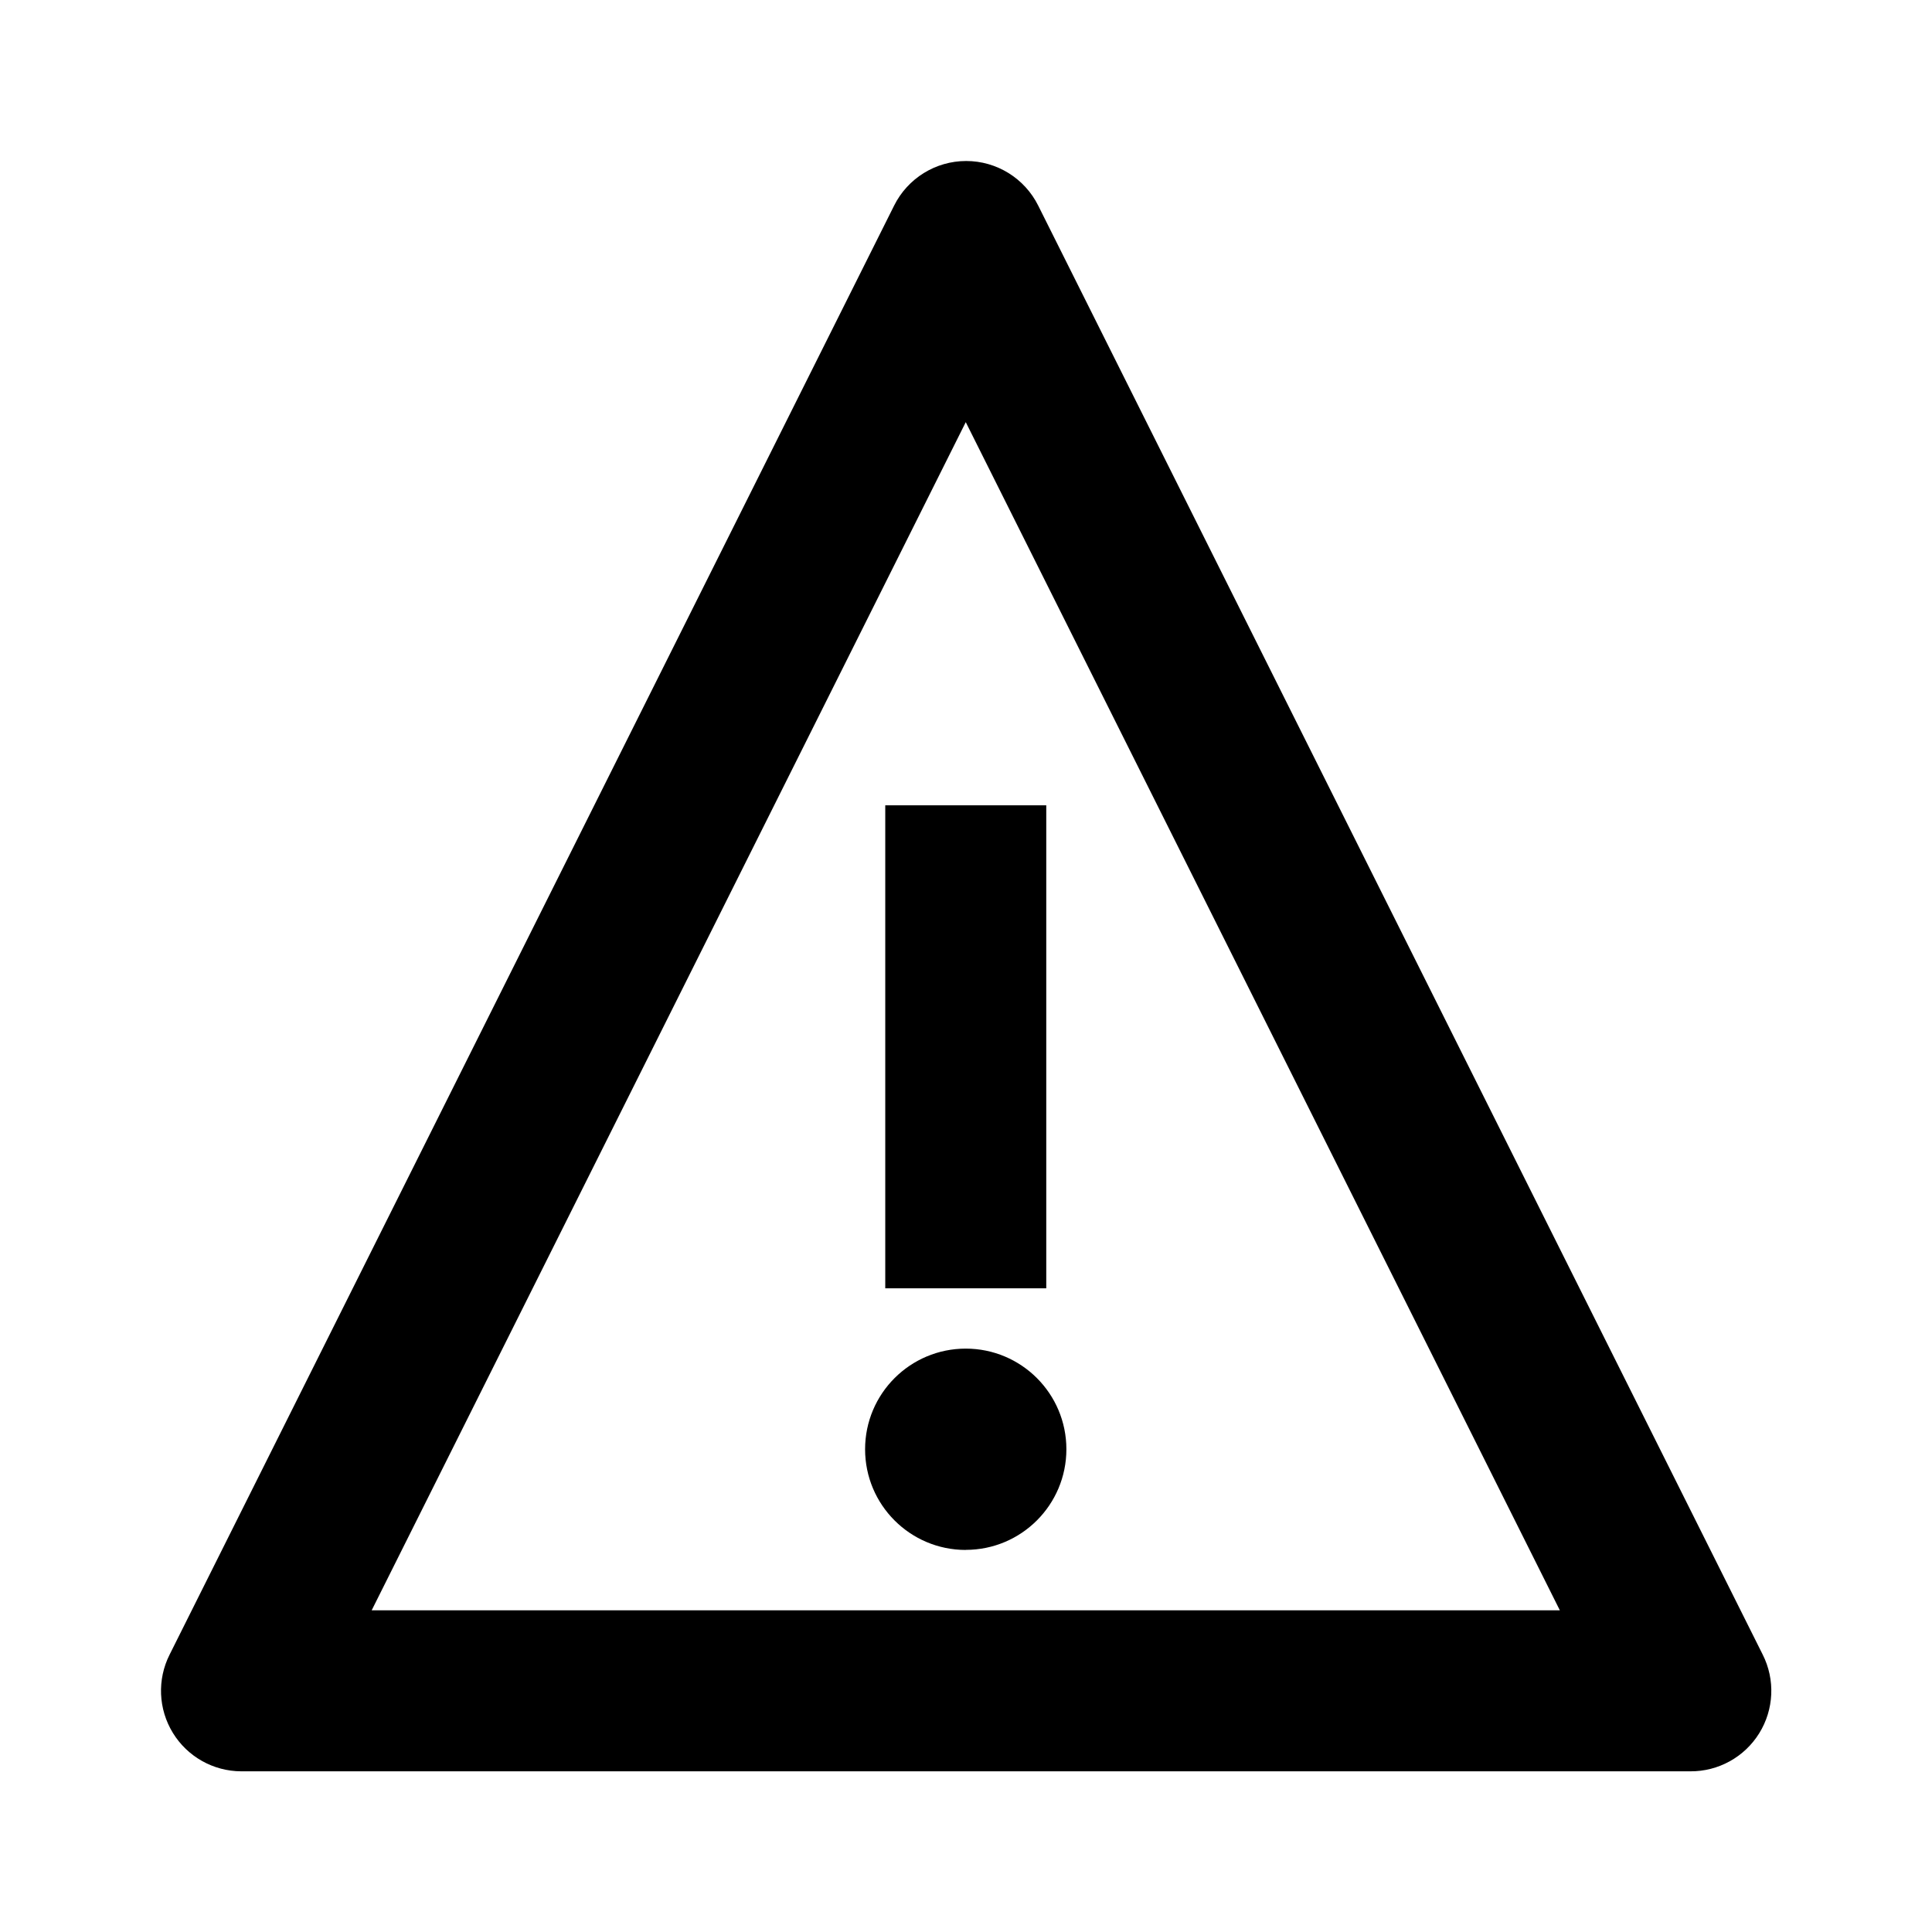
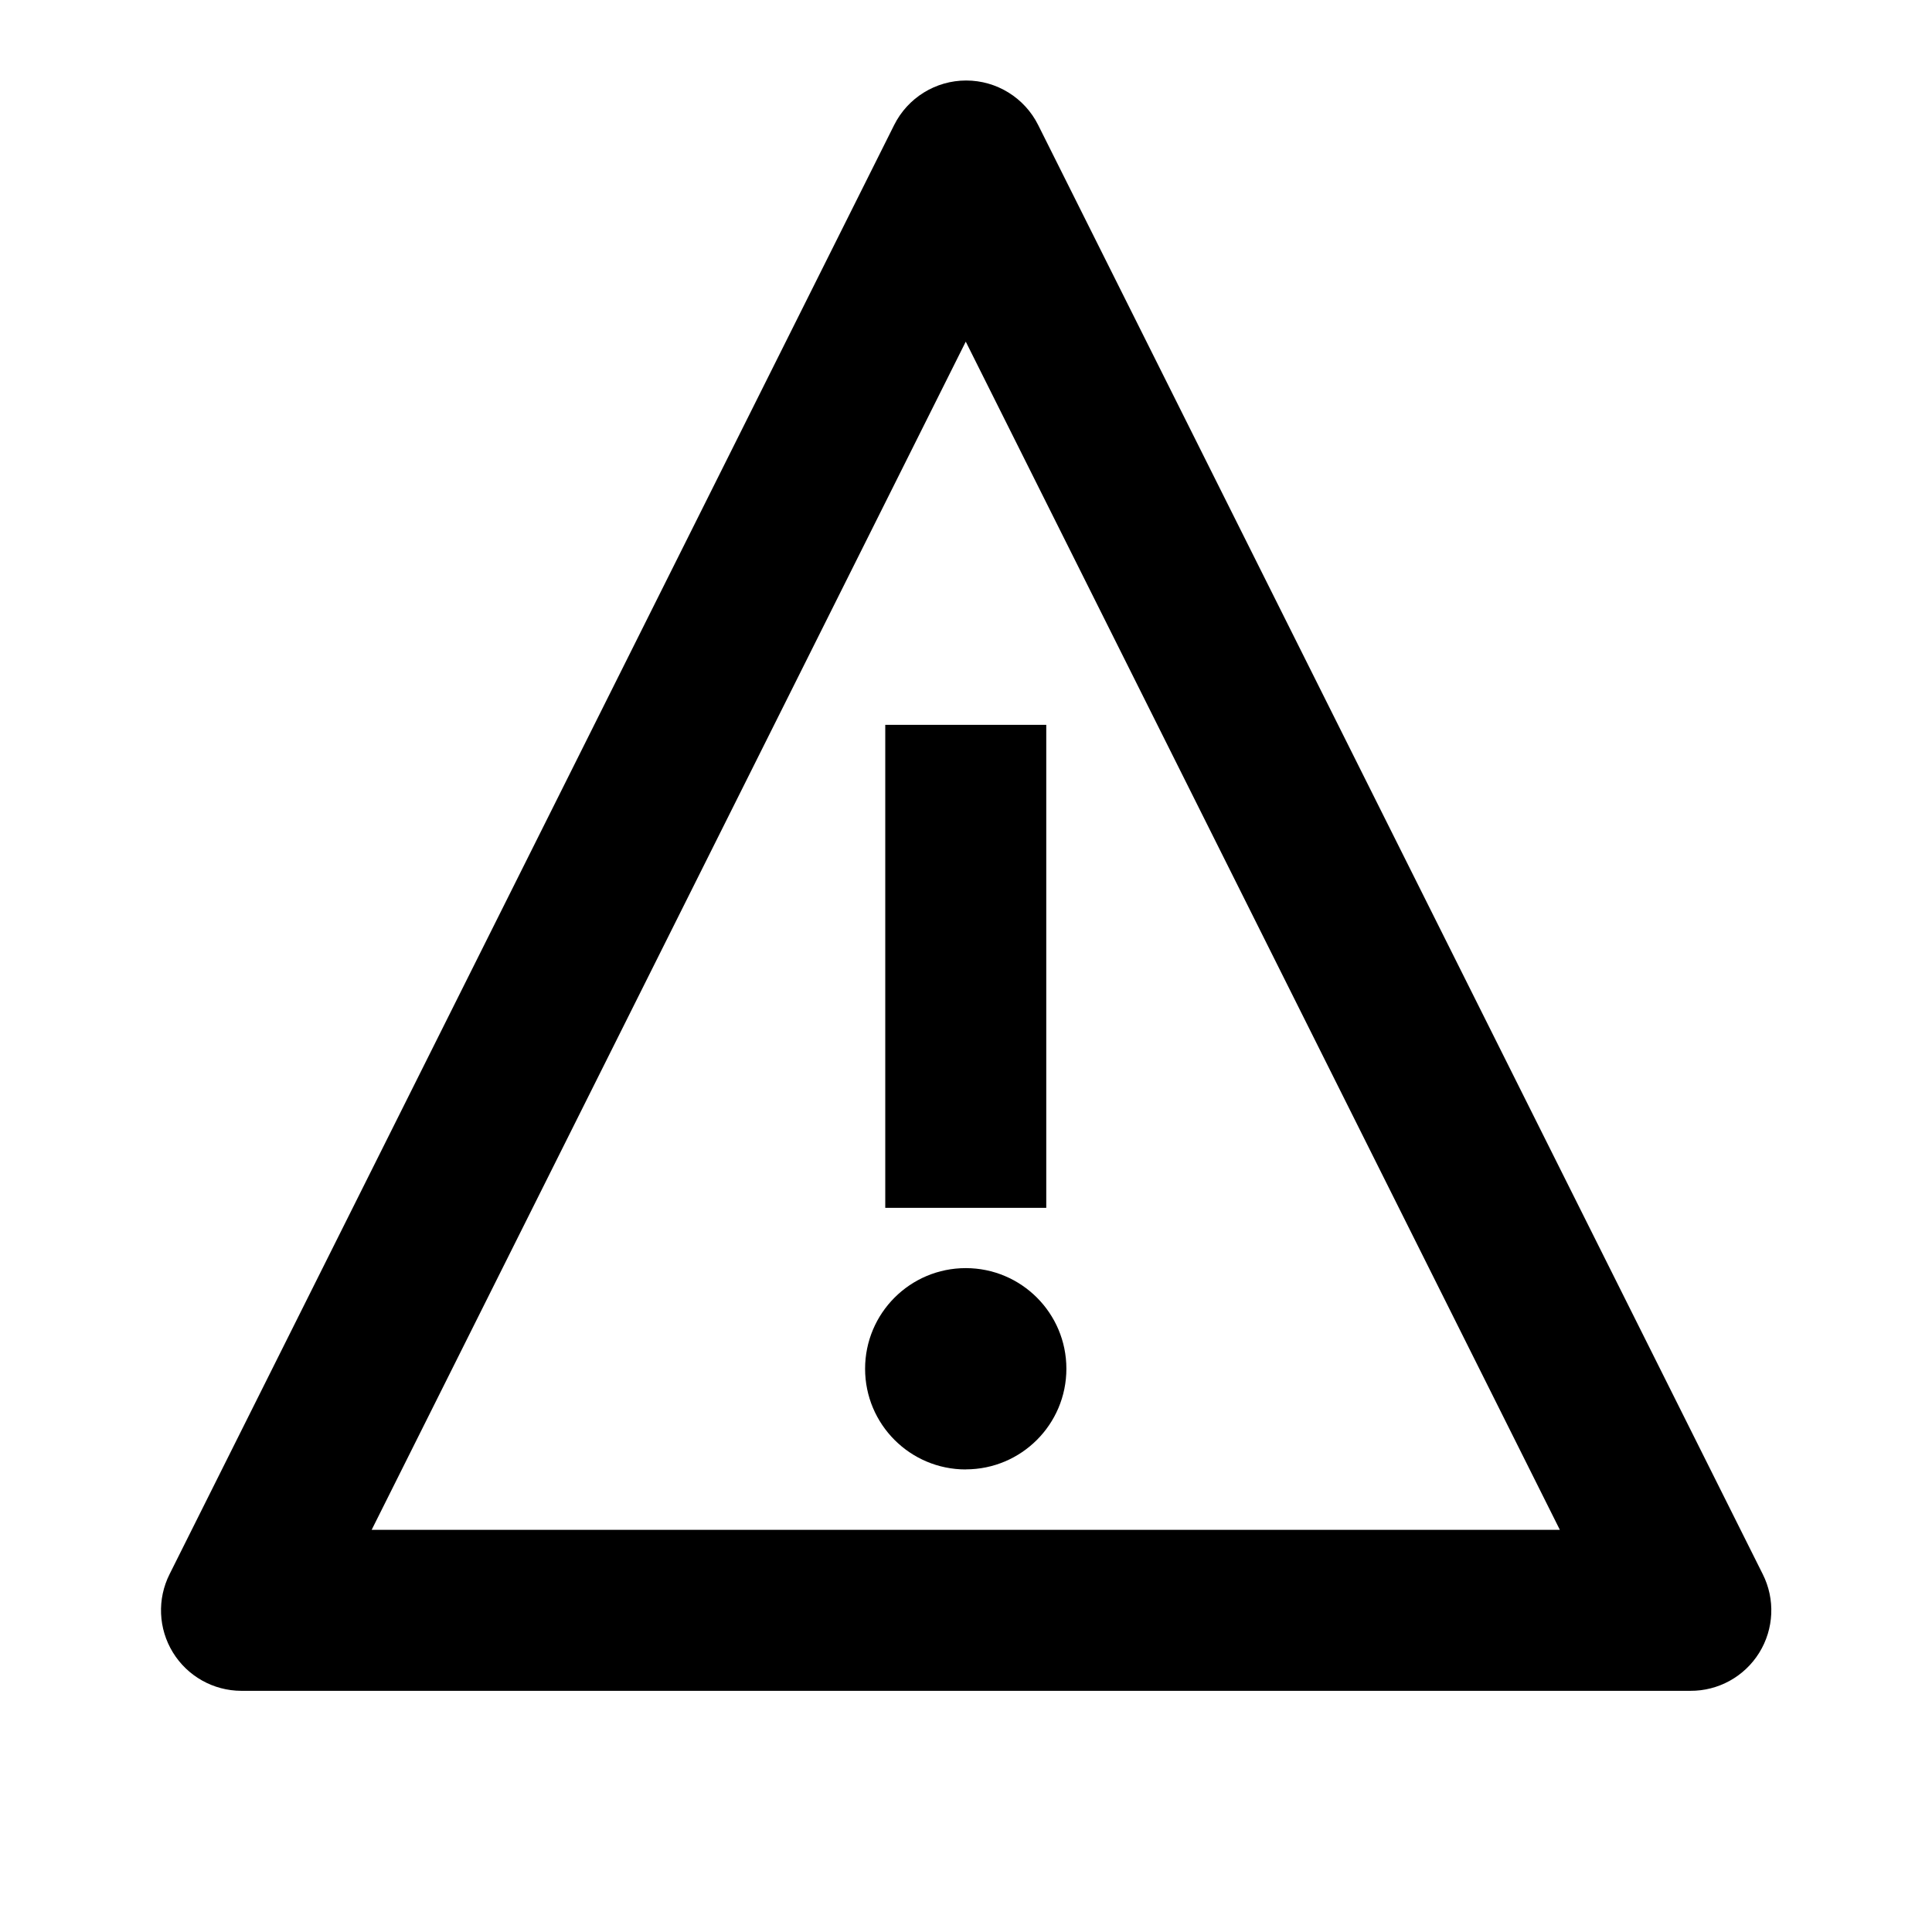
<svg xmlns="http://www.w3.org/2000/svg" fill="currentColor" viewBox="0 0 24 24">
  <g class="alert-triangle">
-     <path d="M20.997 22.004h-18a1 1 0 01-.89-1.45l9-18a1 1 0 011.79 0l9 18a1 1 0 01-.9 1.45zm-16.38-2h14.76l-7.38-14.76-7.38 14.76zm6.38-10h2v6h-2v-6zm1 9.25a1.25 1.25 0 110-2.501 1.25 1.25 0 010 2.5z" class="Vector" />
+     <path d="M20.997 21.004h-18a1 1 0 01-.89-1.45l9-18a1 1 0 011.79 0l9 18a1 1 0 01-.9 1.45zm-16.38-2h14.76l-7.38-14.76-7.38 14.76zm6.38-10h2v6h-2v-6zm1 9.25a1.25 1.25 0 110-2.501 1.25 1.25 0 010 2.5z" class="Vector" />
  </g>
</svg>
